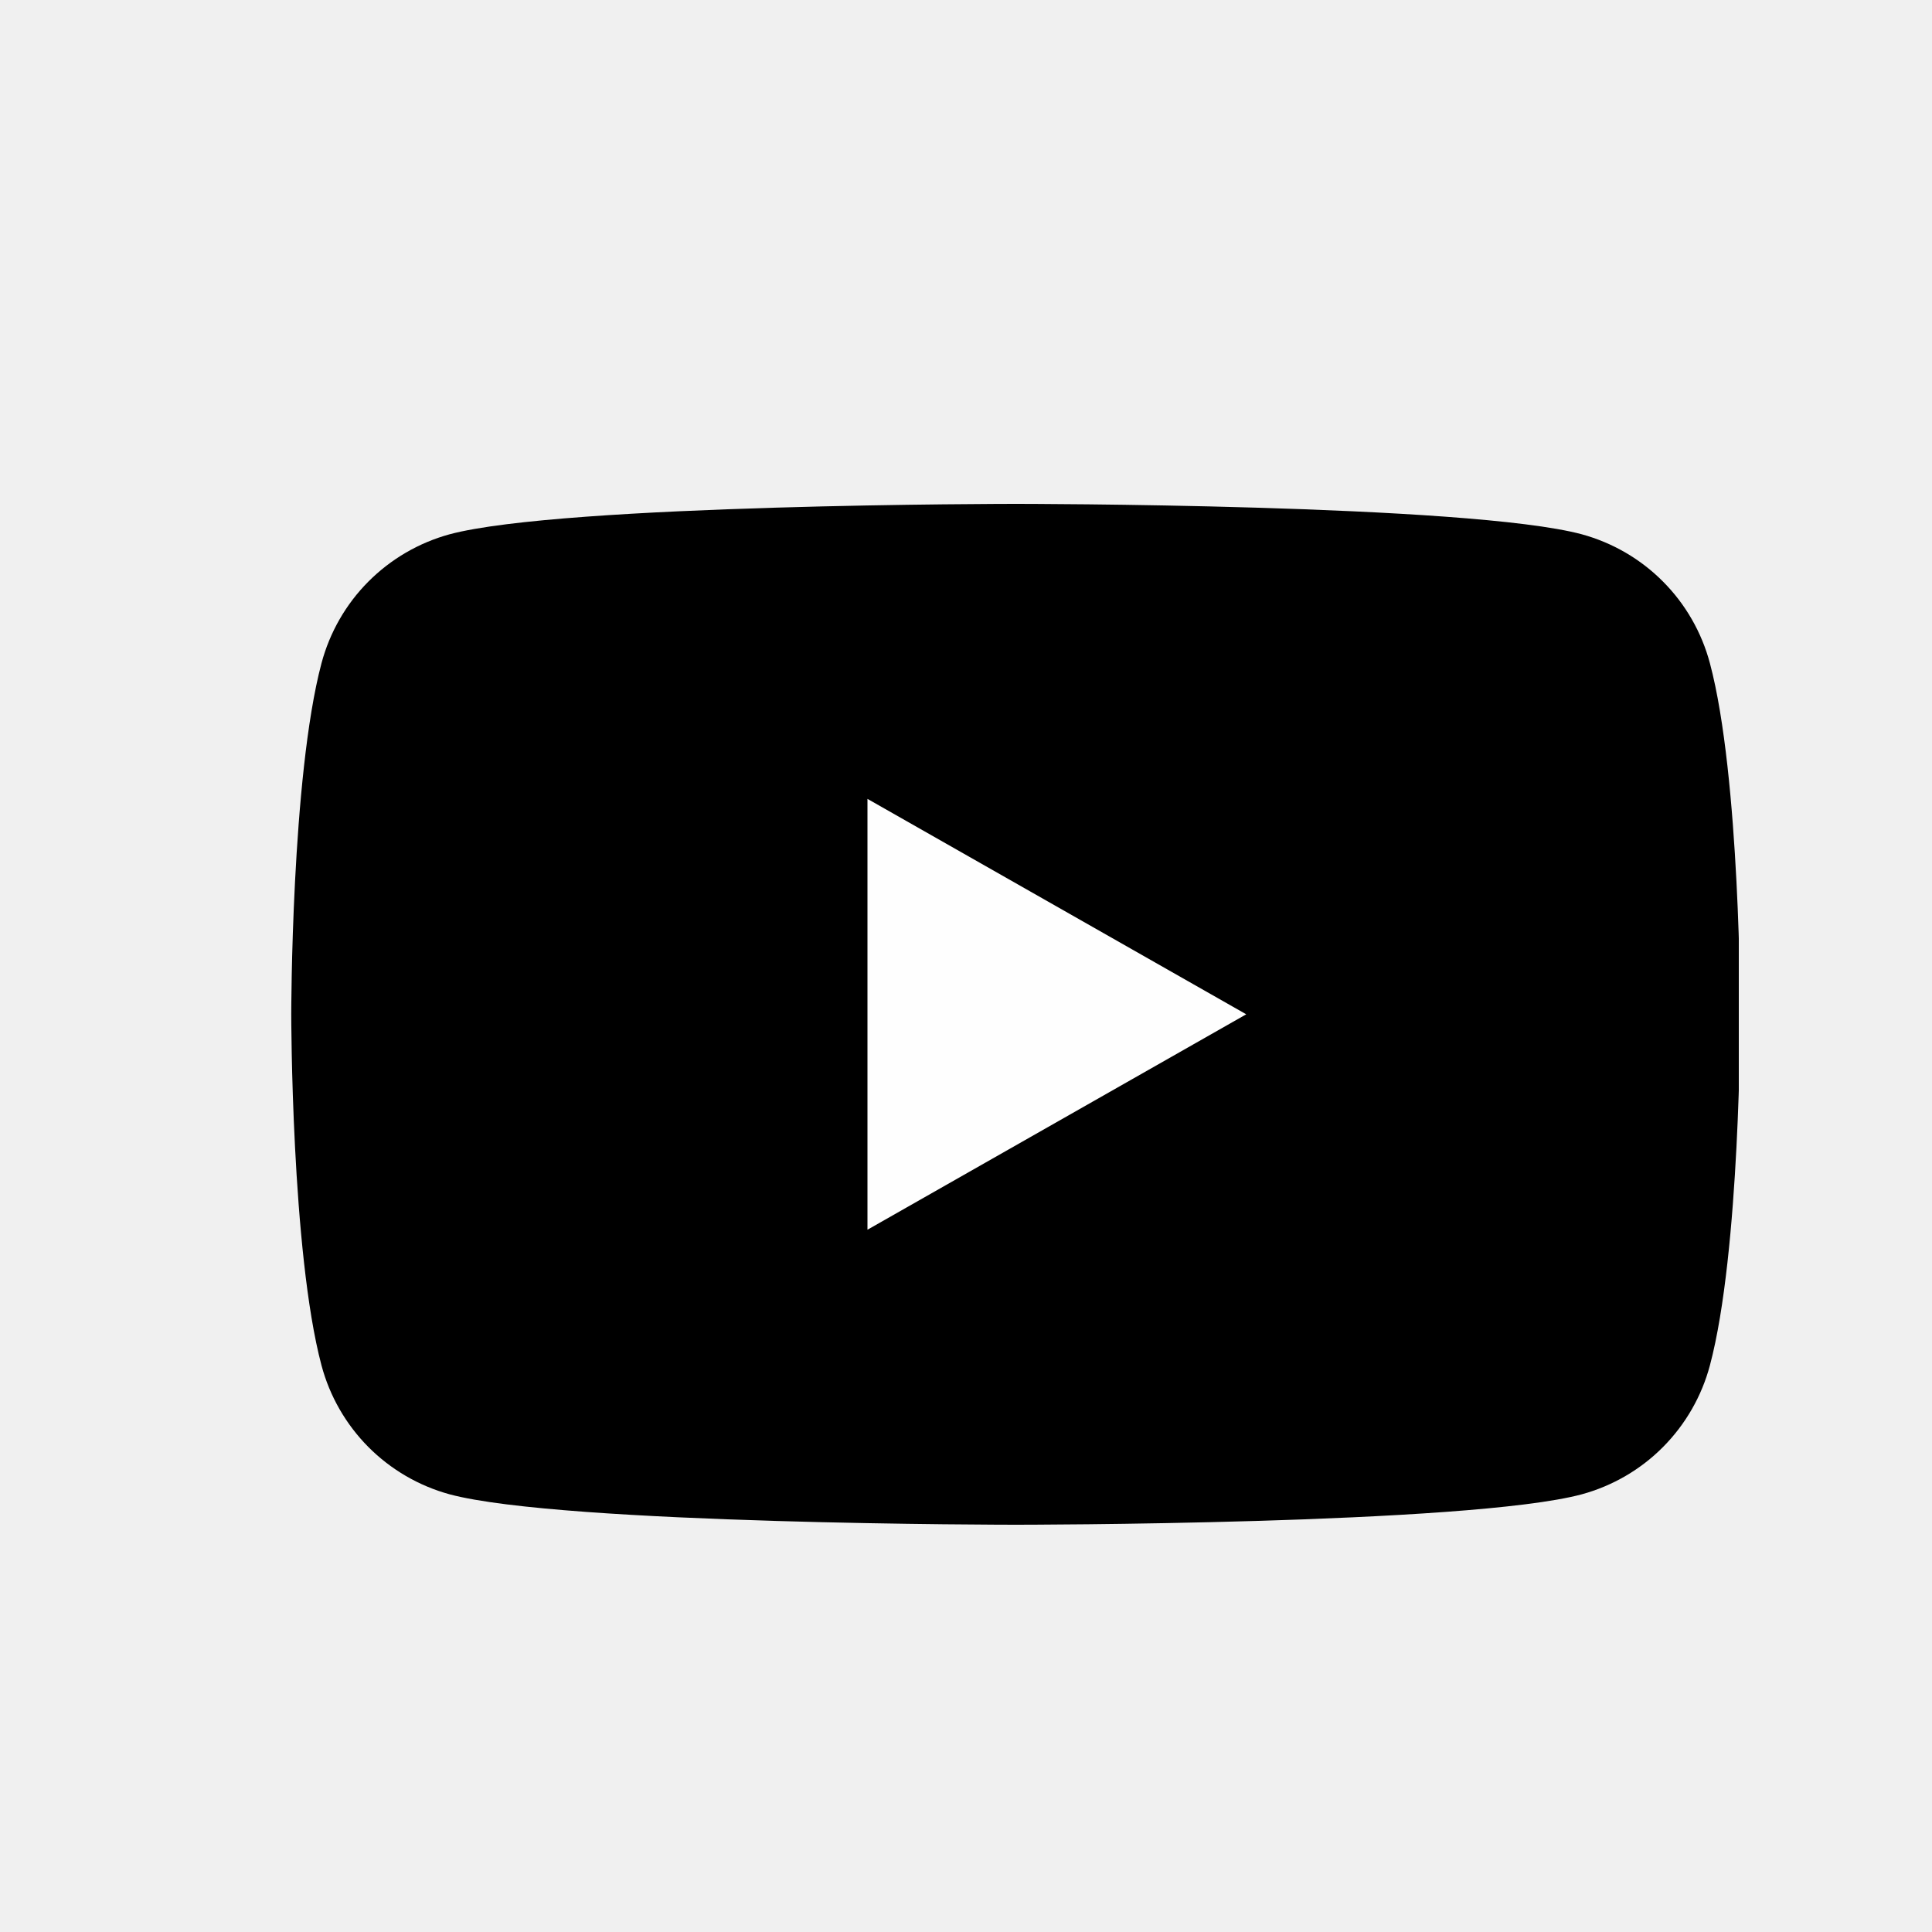
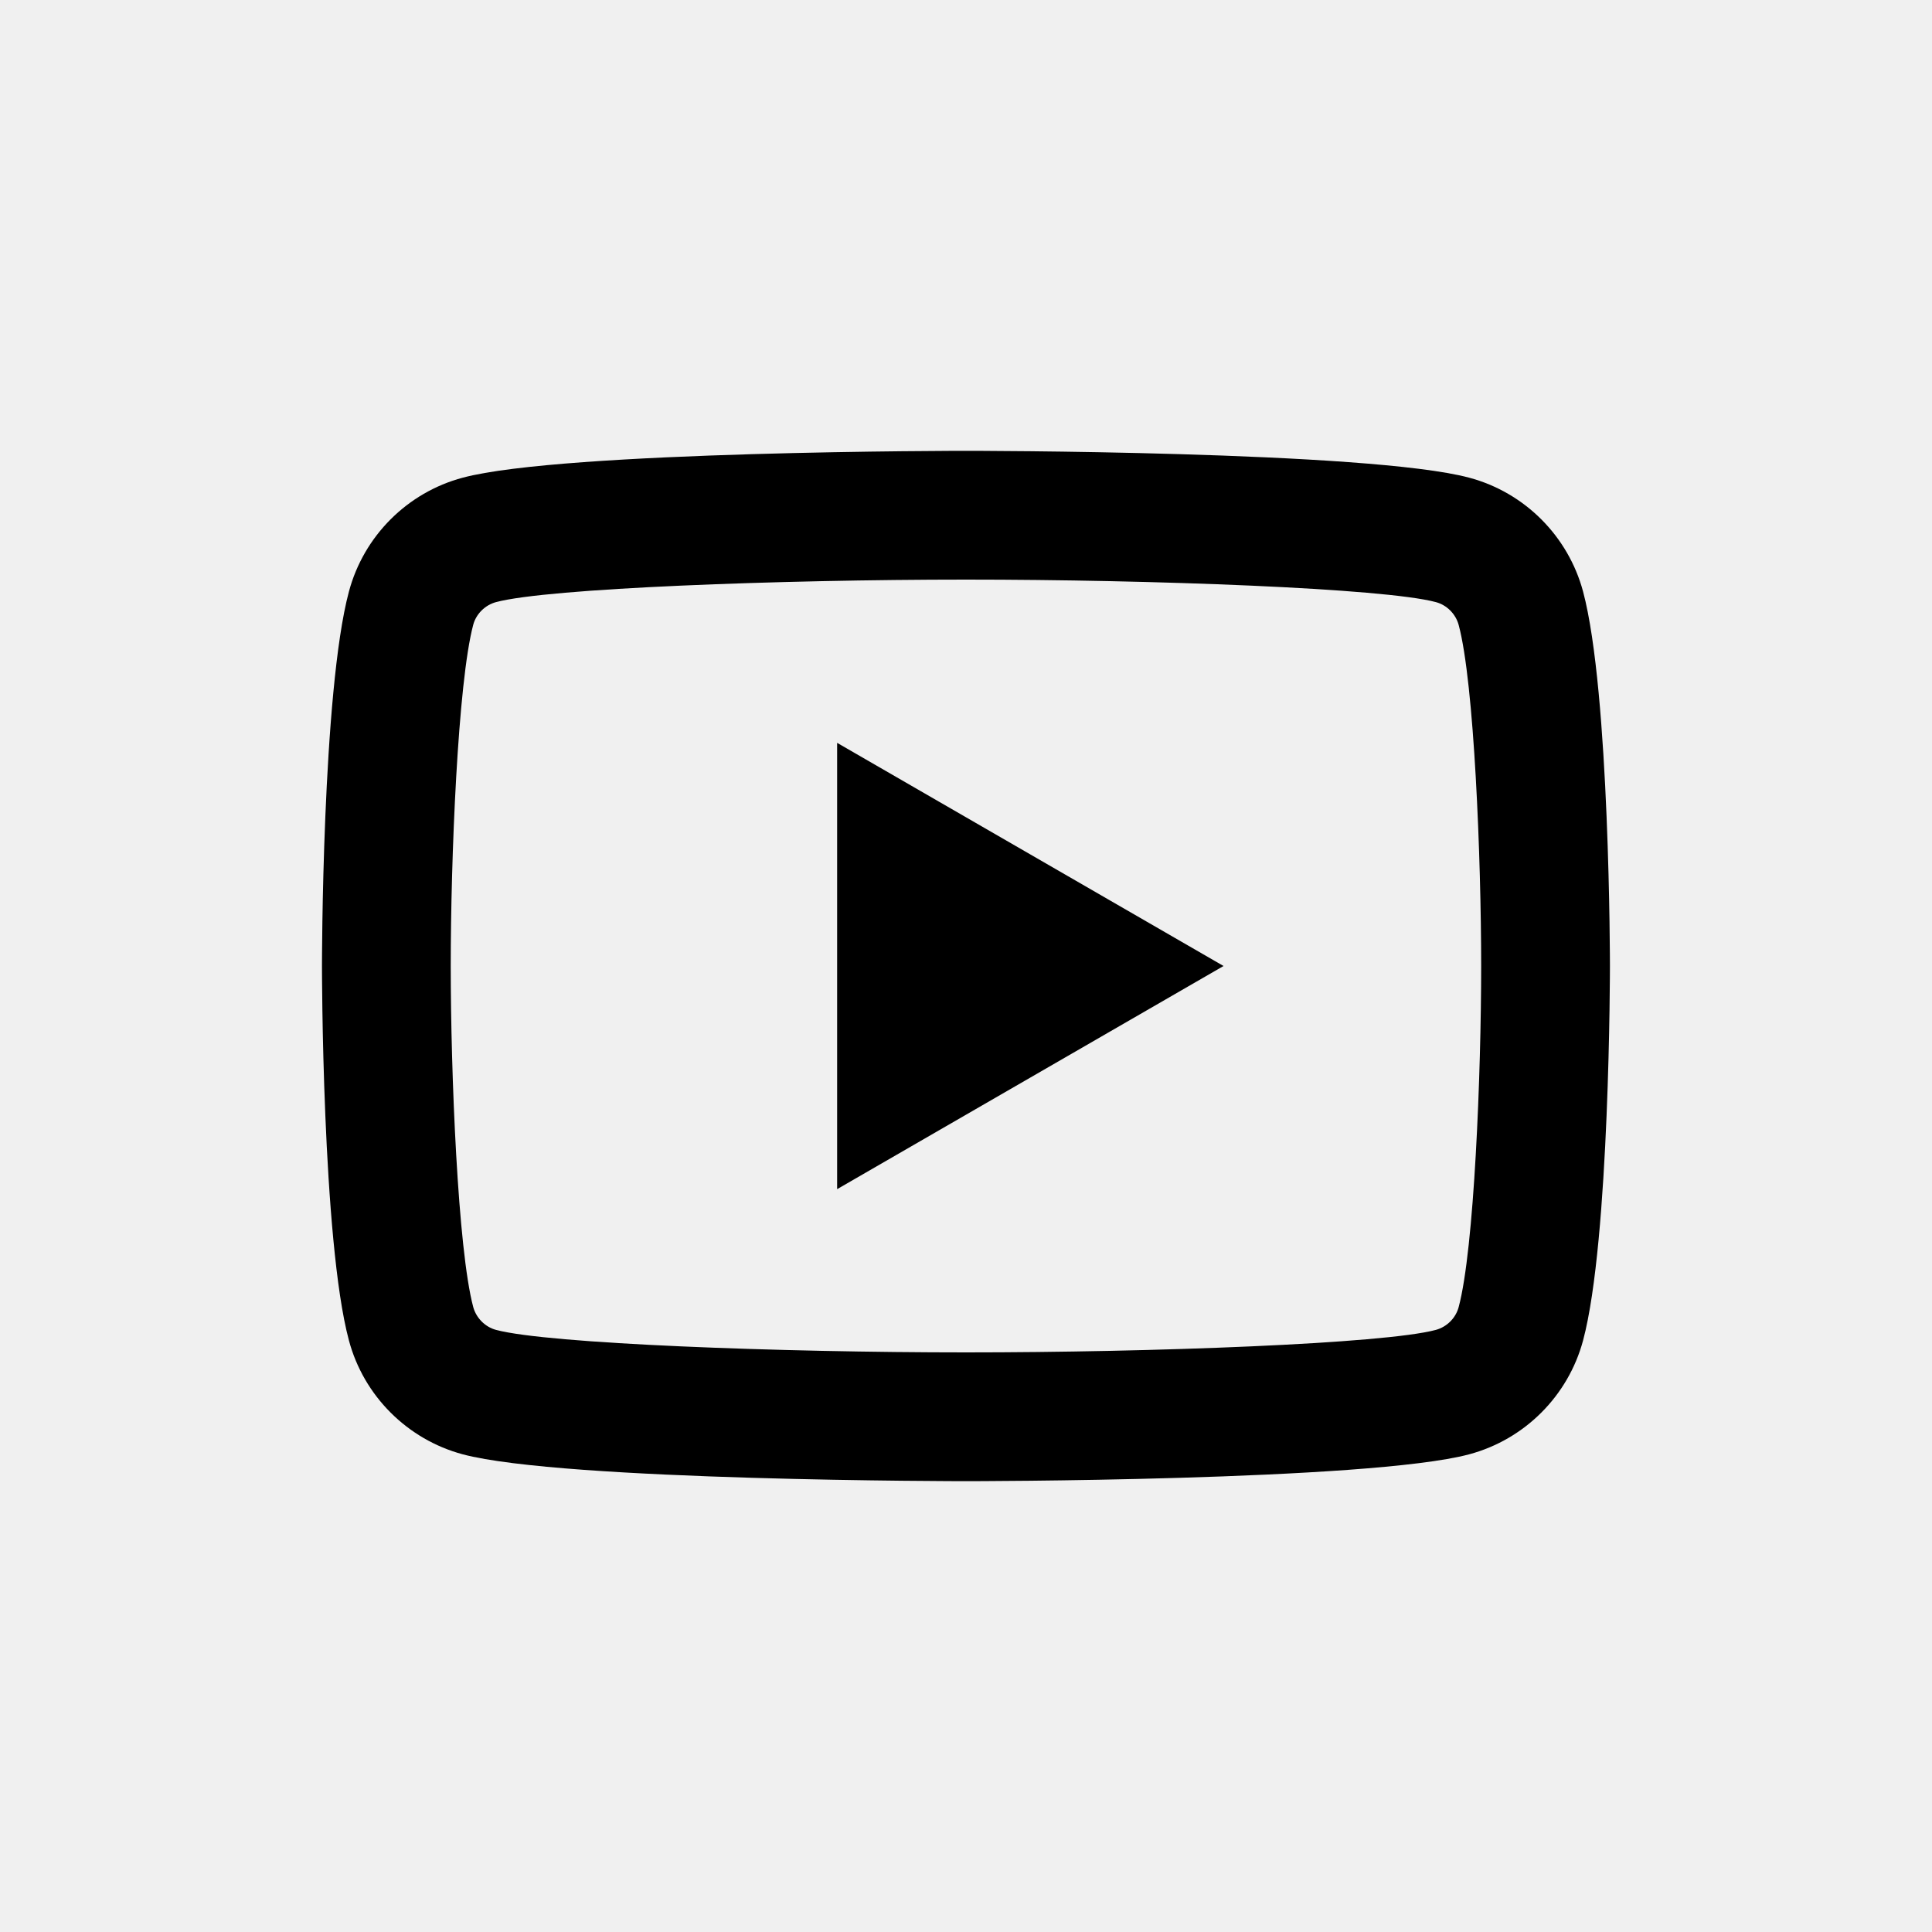
<svg xmlns="http://www.w3.org/2000/svg" width="20" height="20" viewBox="0 0 20 20" fill="none">
-   <g clip-path="url(#clip0_913_93)">
-     <path d="M17.701 6.866C17.616 6.547 17.449 6.255 17.216 6.021C16.984 5.787 16.693 5.618 16.375 5.531C15.202 5.216 10.515 5.216 10.515 5.216C10.515 5.216 5.827 5.216 4.654 5.531C4.336 5.618 4.046 5.787 3.813 6.021C3.58 6.255 3.413 6.547 3.328 6.866C3.015 8.044 3.015 10.5 3.015 10.5C3.015 10.5 3.015 12.956 3.328 14.134C3.413 14.453 3.58 14.744 3.813 14.979C4.046 15.213 4.336 15.382 4.654 15.469C5.827 15.784 10.515 15.784 10.515 15.784C10.515 15.784 15.202 15.784 16.375 15.469C16.693 15.382 16.984 15.213 17.216 14.979C17.449 14.744 17.616 14.453 17.701 14.134C18.015 12.956 18.015 10.5 18.015 10.5C18.015 10.5 18.015 8.044 17.701 6.866Z" fill="black" />
-     <path d="M8.98 12.73V8.27L12.901 10.5L8.98 12.73Z" fill="#FEFEFE" />
-   </g>
-   <defs>
-     <clipPath id="clip0_913_93">
-       <rect width="15" height="15" fill="white" transform="translate(3 3)" />
-     </clipPath>
-   </defs>
+   <path d="M10 4.667C10 4.667 5.83 4.666 4.79 4.945C4.216 5.098 3.765 5.55 3.612 6.124C3.333 7.164 3.333 10 3.333 10C3.333 10 3.333 12.836 3.612 13.876C3.765 14.45 4.217 14.901 4.79 15.055C5.83 15.333 10 15.333 10 15.333C10 15.333 14.169 15.333 15.209 15.055C15.783 14.901 16.234 14.45 16.388 13.876C16.666 12.836 16.666 10 16.666 10C16.666 10 16.666 7.164 16.388 6.124C16.234 5.55 15.783 5.098 15.209 4.945C14.169 4.666 10 4.667 10 4.667ZM10 6C11.921 6 14.327 6.089 14.864 6.233C14.977 6.263 15.069 6.355 15.1 6.469C15.261 7.067 15.333 8.895 15.333 10C15.333 11.105 15.261 12.932 15.1 13.531C15.07 13.644 14.978 13.736 14.864 13.767C14.328 13.911 11.921 14 10 14C8.079 14 5.673 13.911 5.135 13.767C5.022 13.737 4.93 13.644 4.899 13.531C4.739 12.932 4.666 11.105 4.666 10C4.666 8.895 4.739 7.067 4.899 6.467C4.929 6.355 5.022 6.263 5.135 6.233C5.672 6.089 8.078 6 10 6ZM8.666 7.69V12.31L12.666 10L8.666 7.69Z" fill="black" />
</svg>
